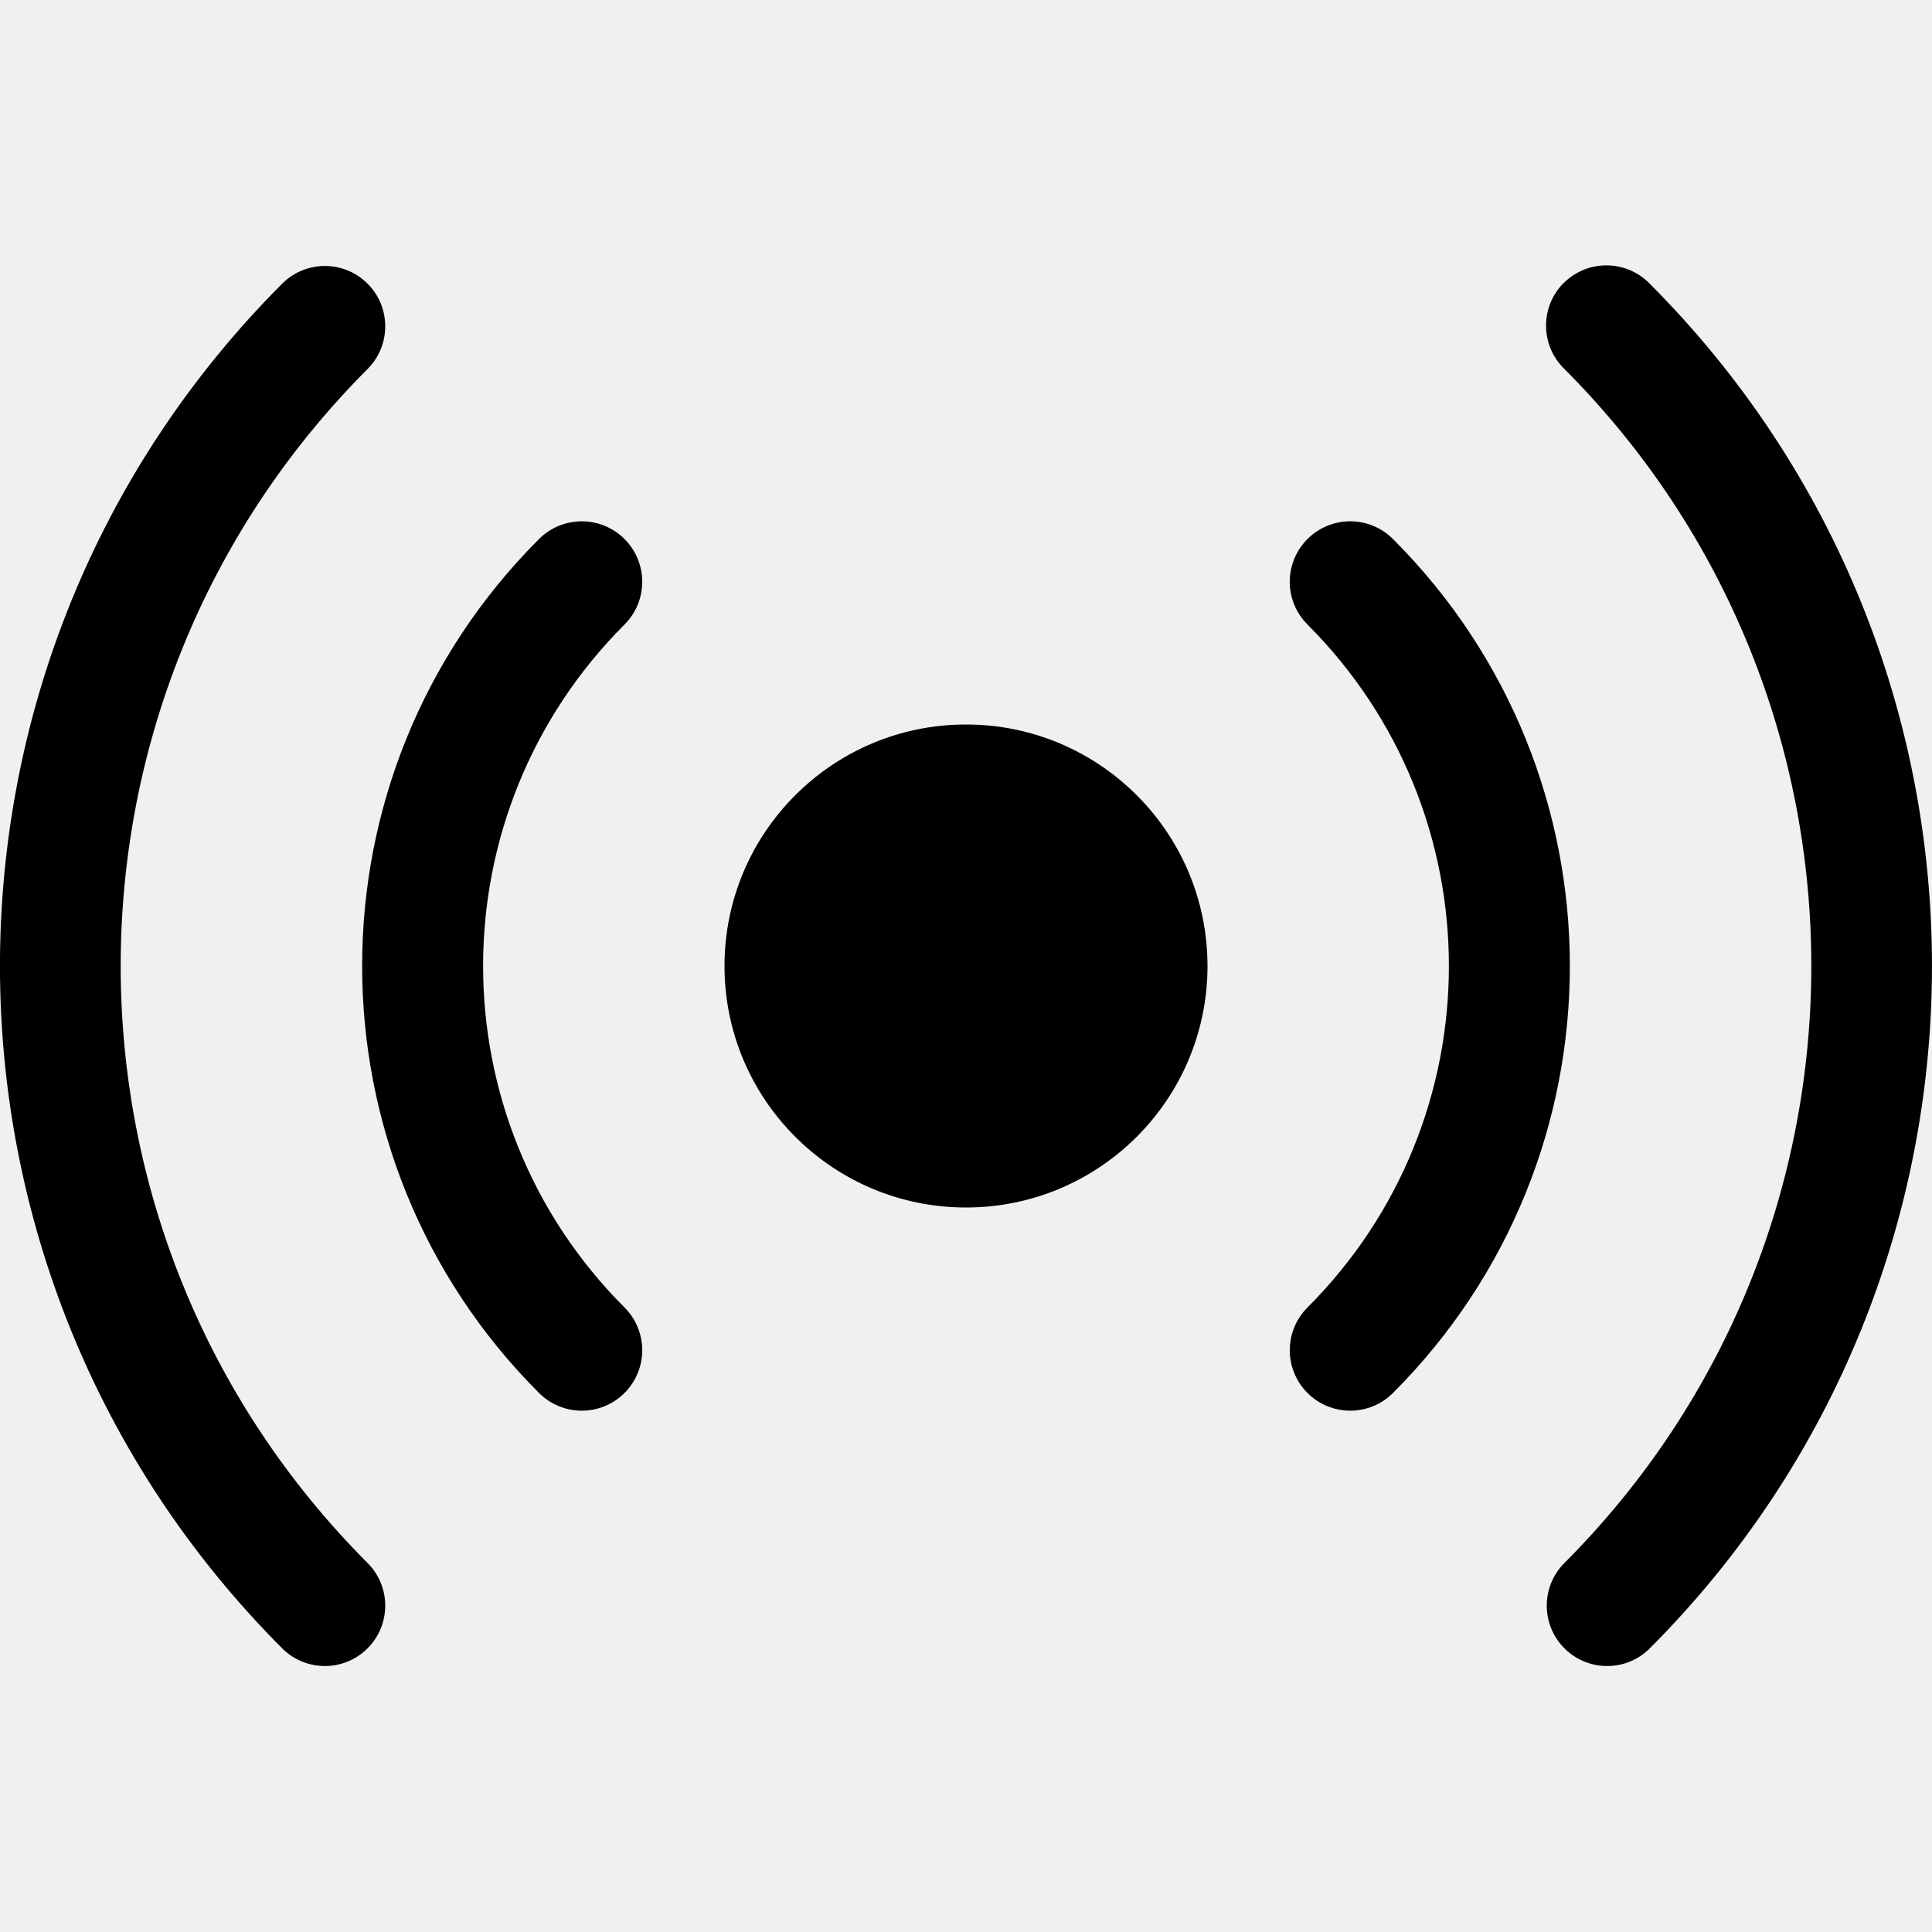
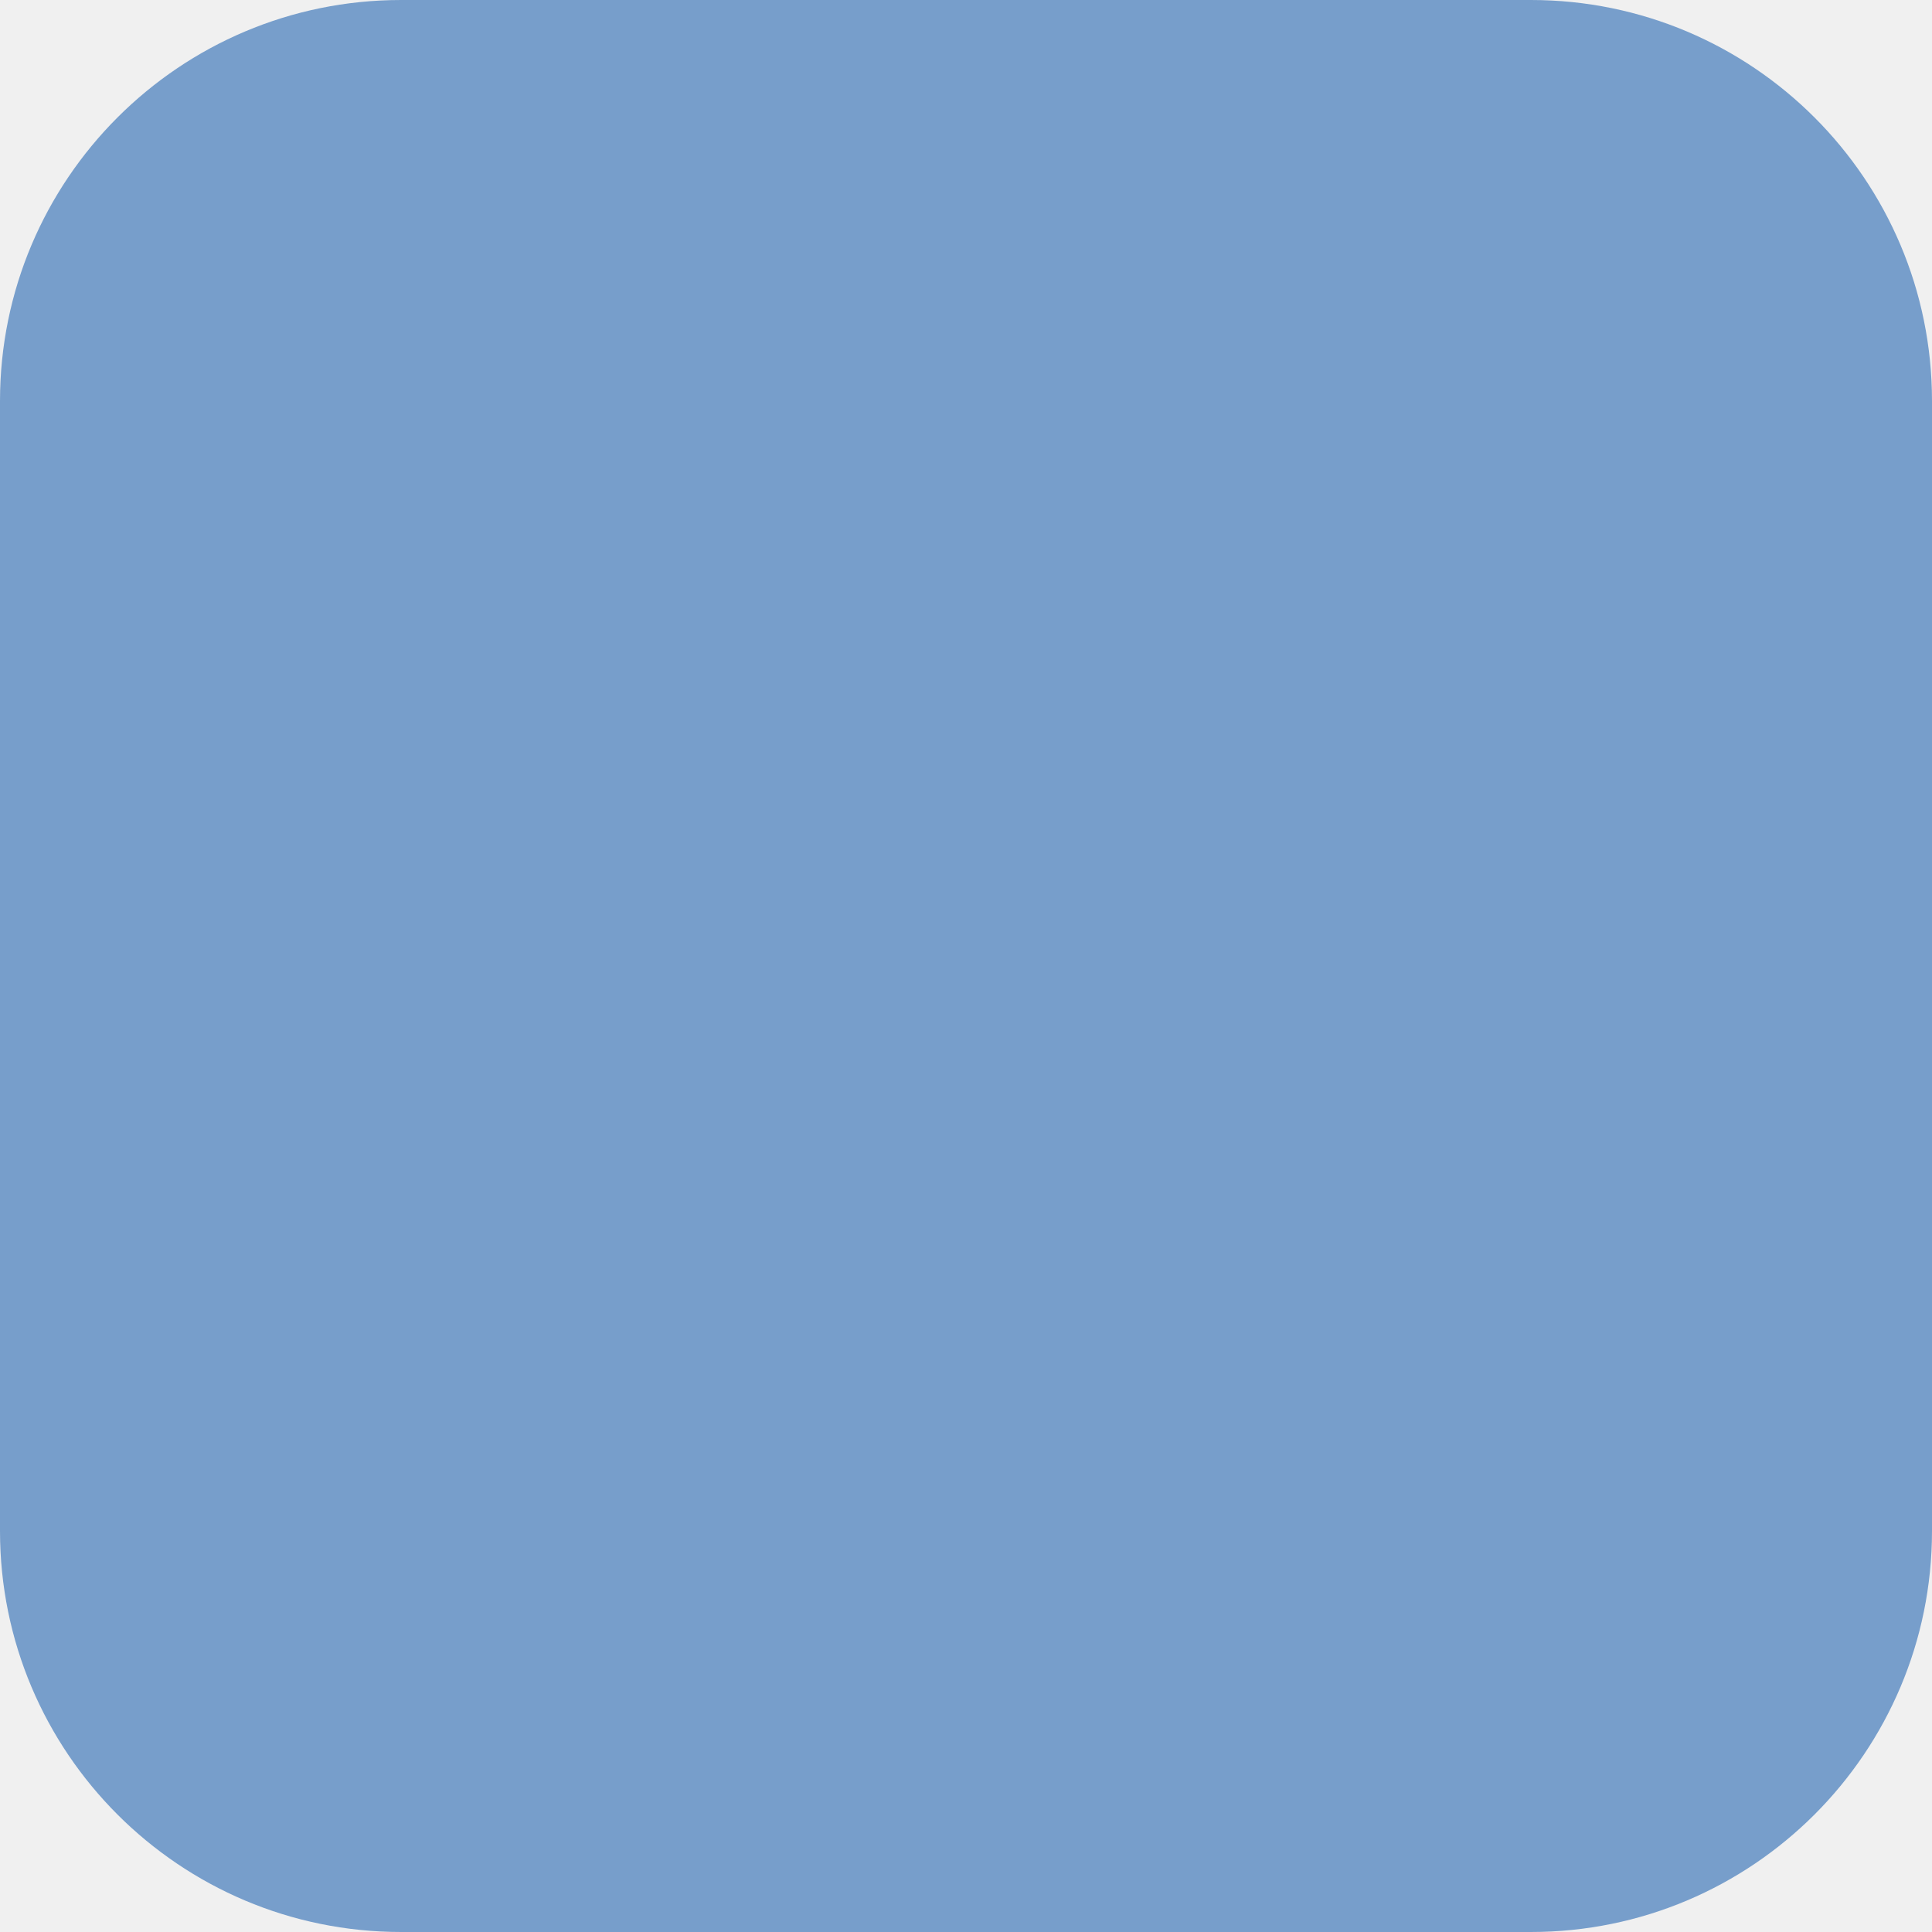
- <svg xmlns="http://www.w3.org/2000/svg" version="1.1" width="16" height="16">
-   <svg width="16" height="16" fill="currentColor" class="bi bi-broadcast" viewBox="0 0 16 16">
-     <path d="M3.05 3.05a7 7 0 0 0 0 9.9.5.5 0 0 1-.707.707 8 8 0 0 1 0-11.314.5.5 0 0 1 .707.707zm2.122 2.122a4 4 0 0 0 0 5.656.5.5 0 1 1-.708.708 5 5 0 0 1 0-7.072.5.5 0 0 1 .708.708zm5.656-.708a.5.5 0 0 1 .708 0 5 5 0 0 1 0 7.072.5.5 0 1 1-.708-.708 4 4 0 0 0 0-5.656.5.5 0 0 1 0-.708zm2.122-2.12a.5.5 0 0 1 .707 0 8 8 0 0 1 0 11.313.5.5 0 0 1-.707-.707 7 7 0 0 0 0-9.9.5.5 0 0 1 0-.707zM10 8a2 2 0 1 1-4 0 2 2 0 0 1 4 0z" />
-   </svg>
-   <style>@media (prefers-color-scheme: light) { :root { filter: none; } }
- @media (prefers-color-scheme: dark) { :root { filter: invert(100%); } }
- </style>
+ <svg xmlns="http://www.w3.org/2000/svg" width="100mm" height="100mm" viewBox="0 0 100 100" version="1.1" id="svg5">
+   <defs id="defs2" />
+   <g id="layer1">
+     <rect style="fill:#779ecb;fill-opacity:1;stroke:none;stroke-width:0.265;stroke-miterlimit:10" id="rect846" width="100" height="100" x="0" y="0" ry="20.76" />
+     <text xml:space="preserve" style="font-weight:bold;font-size:77.611px;line-height:1.25;font-family:'Helvetica LT Std';-inkscape-font-specification:'Helvetica LT Std Bold';text-align:end;text-anchor:end;stroke-width:0.265" x="90.397" y="76.319" id="text2949">
+       <tspan id="tspan2947" style="font-style:normal;font-variant:normal;font-weight:500;font-stretch:normal;font-size:77.611px;font-family:'Gill Sans Nova';-inkscape-font-specification:'Gill Sans Nova Medium';fill:#ffffff;stroke-width:0.265" x="90.397" y="76.319">W</tspan>
+     </text>
+   </g>
</svg>
